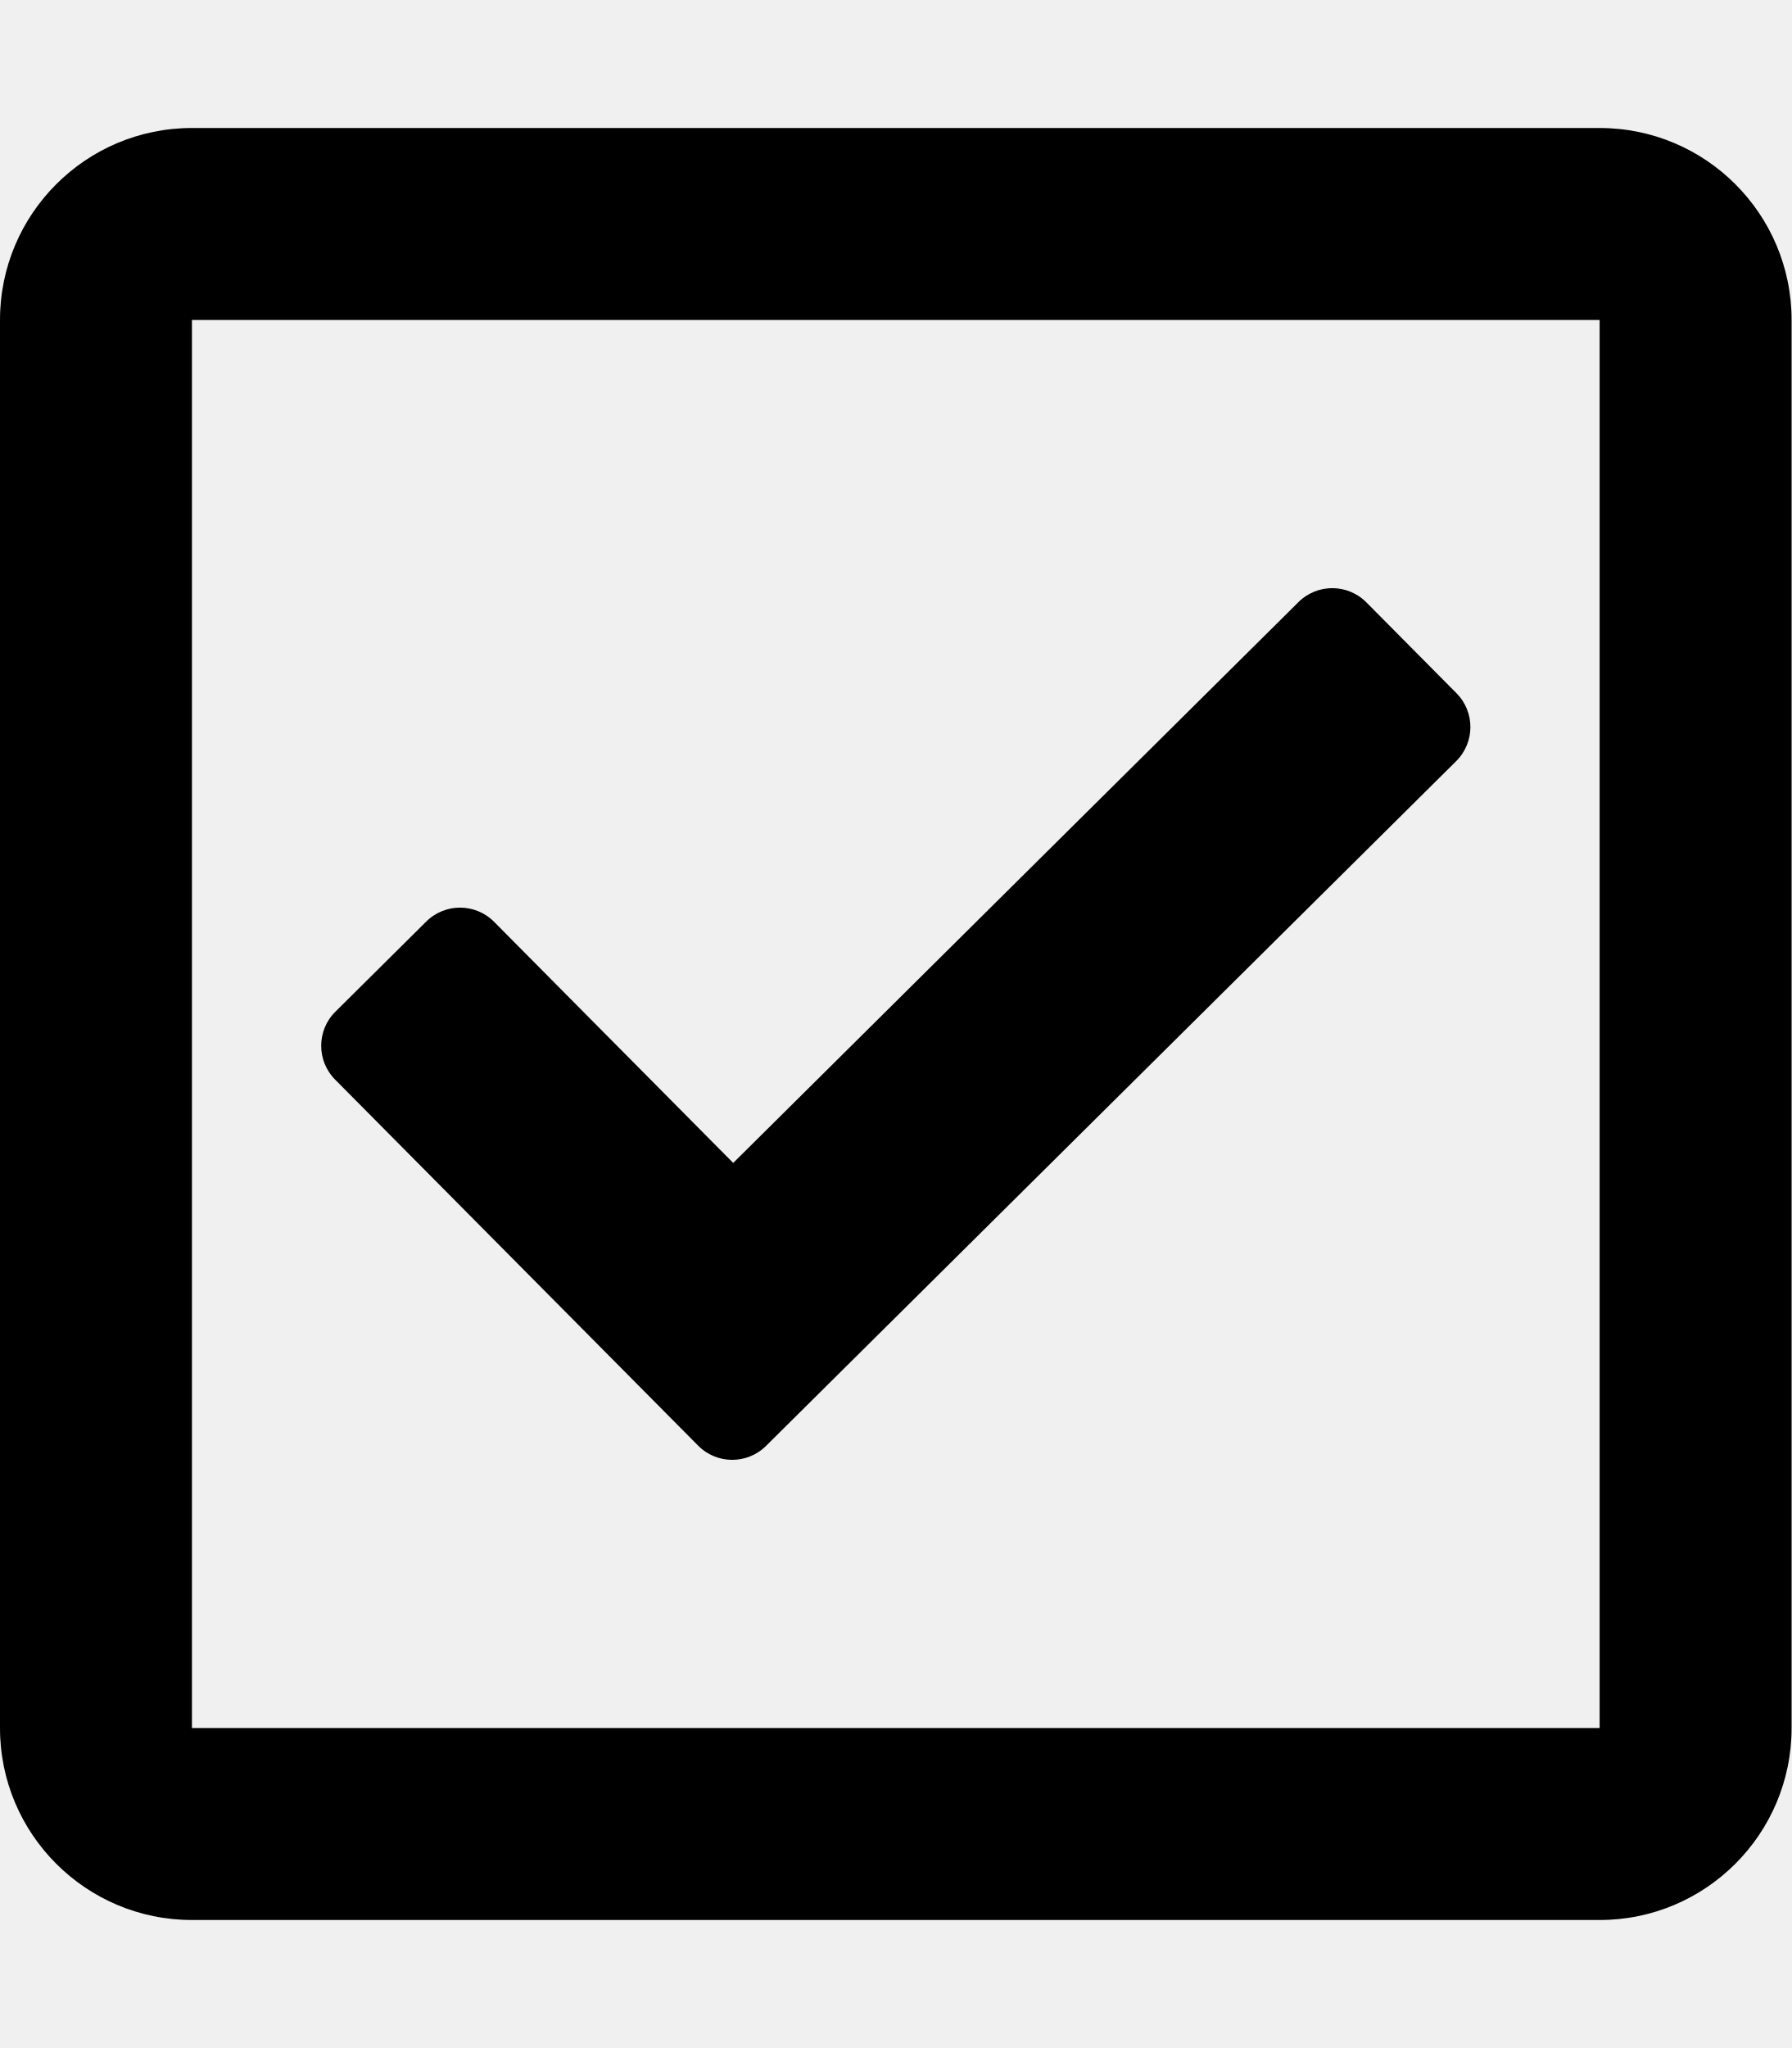
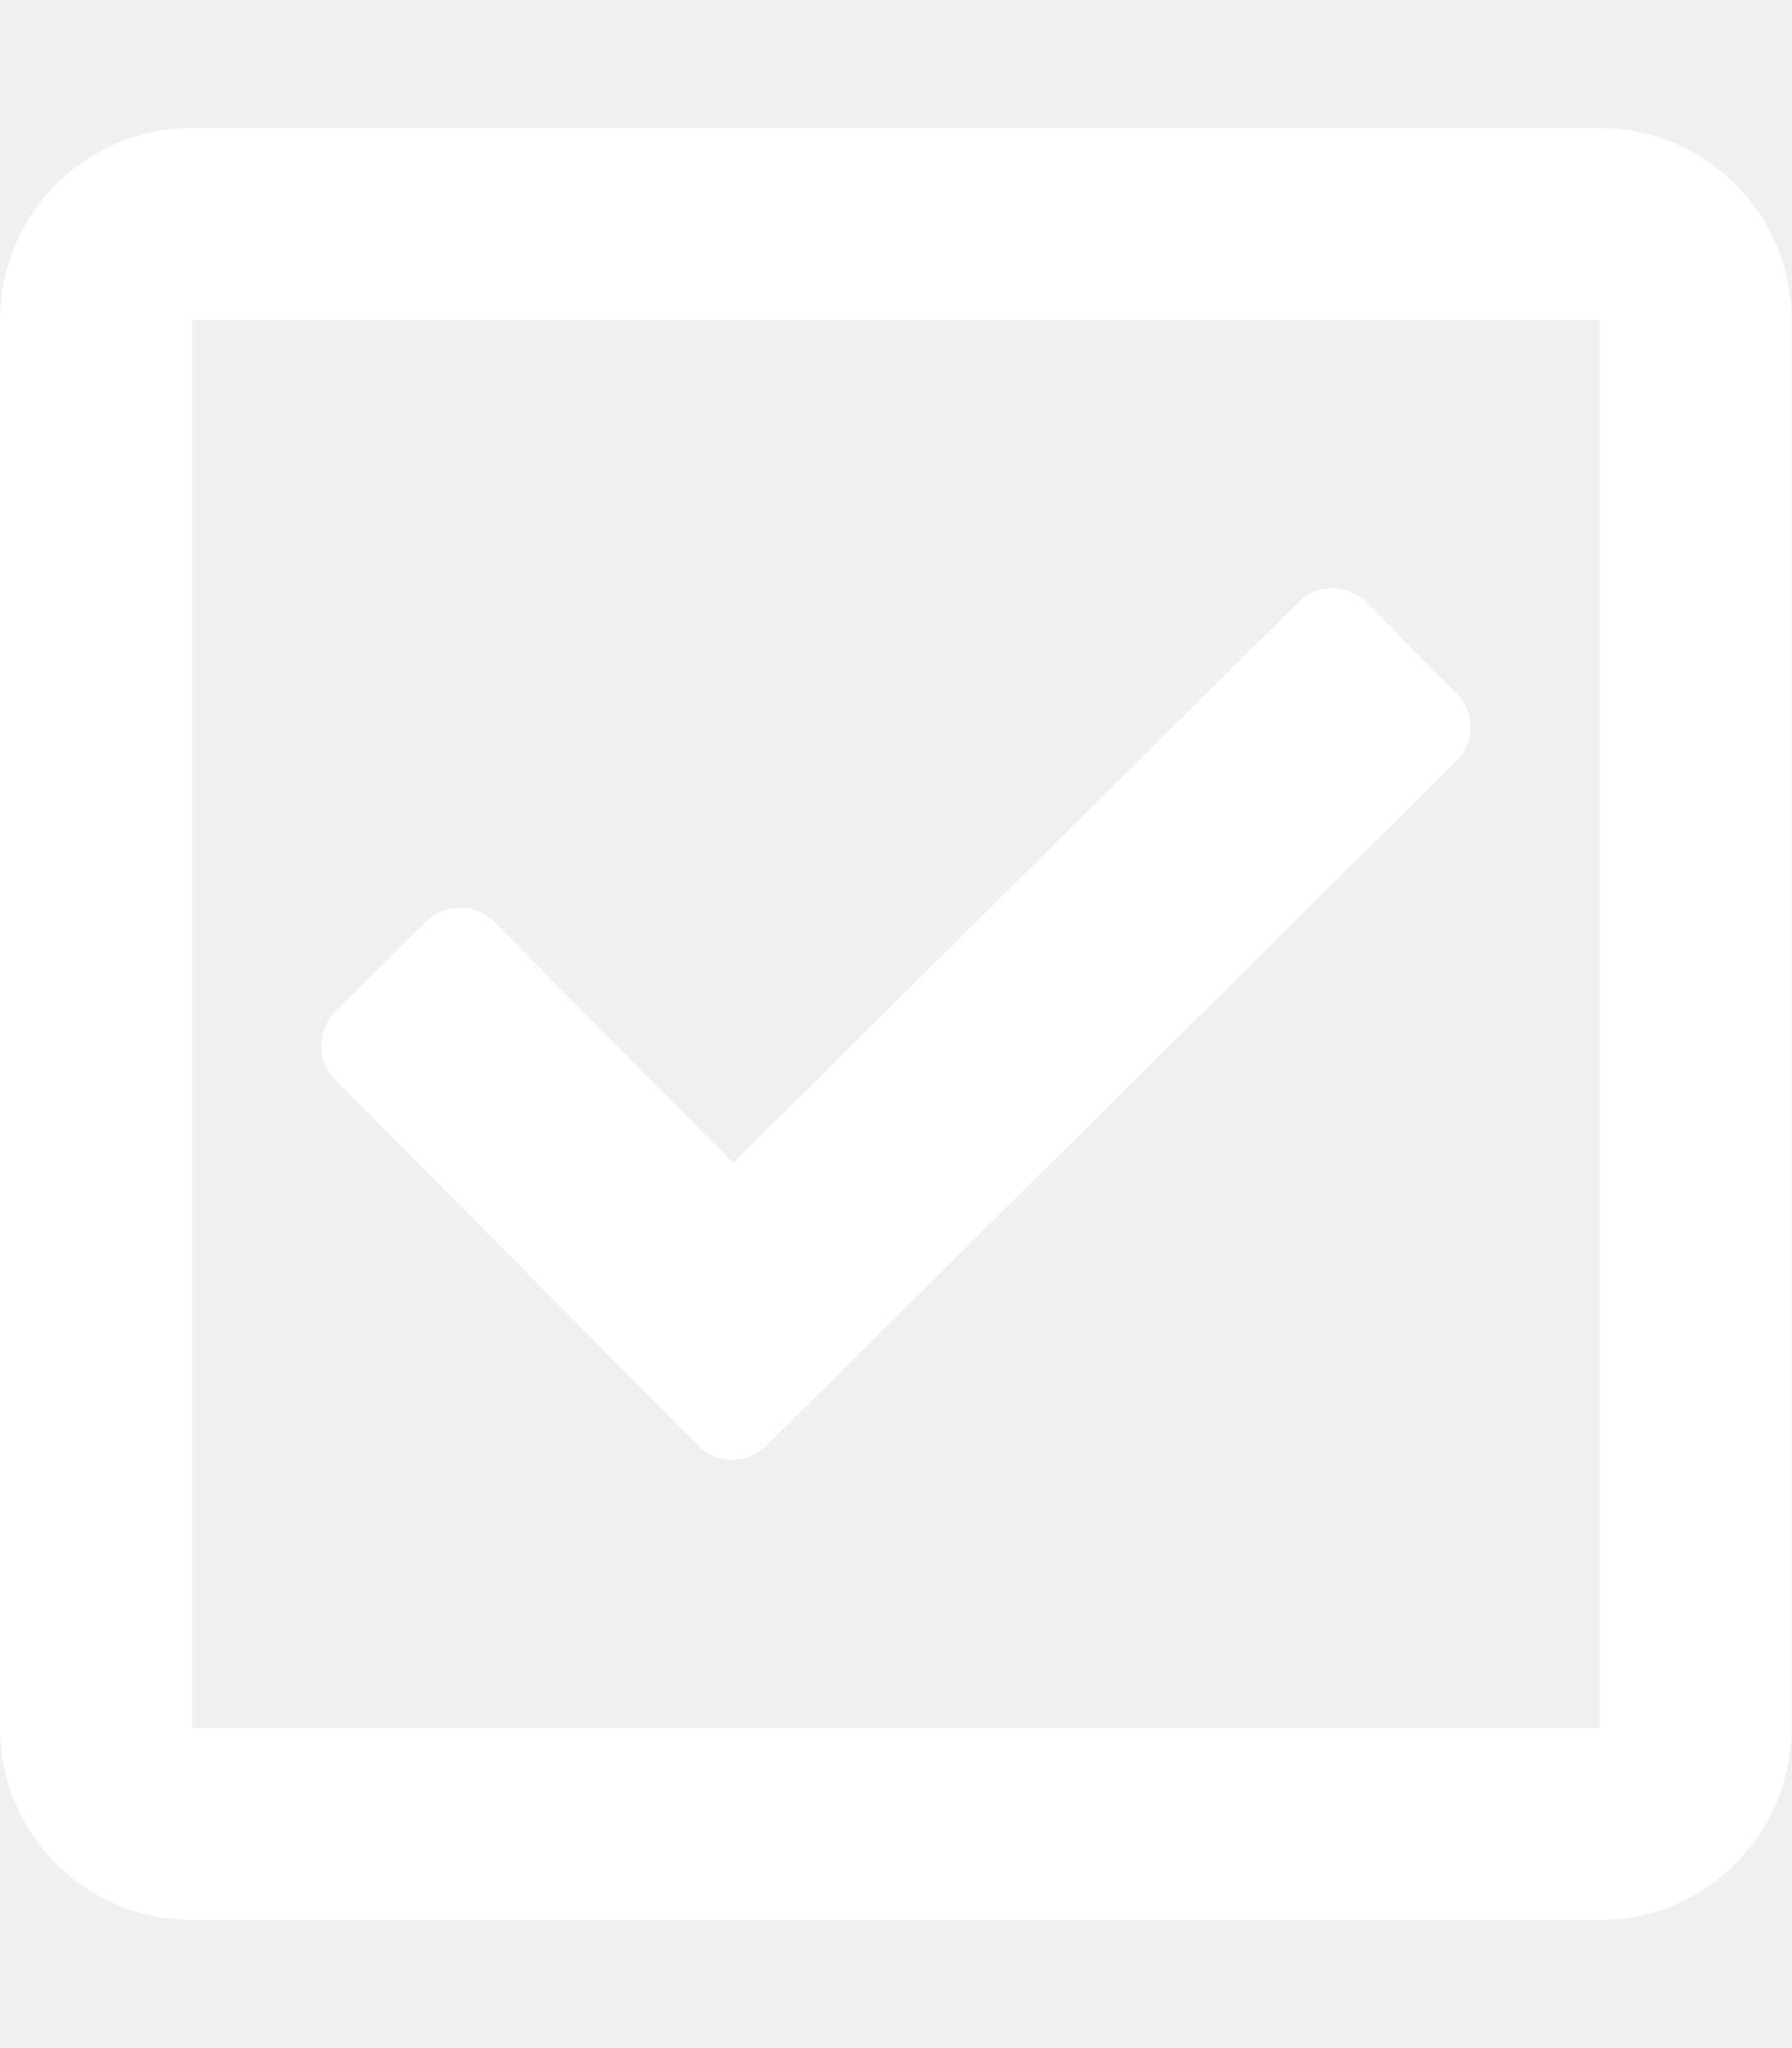
<svg xmlns="http://www.w3.org/2000/svg" viewBox="0 0 448 512">
-   <path d="M400 32H48C21.49 32 0 53.49 0 80v352c0 26.51 21.49 48 48 48h352c26.51 0 48-21.49 48-48V80c0-26.51-21.49-48-48-48zm0 400H48V80h352v352zm-35.864-241.724L191.547 361.48c-4.705 4.667-12.303 4.637-16.97-.068l-90.781-91.516c-4.667-4.705-4.637-12.303.069-16.971l22.719-22.536c4.705-4.667 12.303-4.637 16.97.069l59.792 60.277 141.352-140.216c4.705-4.667 12.303-4.637 16.97.068l22.536 22.718c4.667 4.706 4.637 12.304-.068 16.971z" />
+   <path fill="#ffffff" d="M400 32H48C21.49 32 0 53.49 0 80v352c0 26.51 21.49 48 48 48h352c26.51 0 48-21.49 48-48V80c0-26.51-21.49-48-48-48zm0 400H48V80h352v352zm-35.864-241.724L191.547 361.48c-4.705 4.667-12.303 4.637-16.97-.068l-90.781-91.516c-4.667-4.705-4.637-12.303.069-16.971l22.719-22.536c4.705-4.667 12.303-4.637 16.97.069l59.792 60.277 141.352-140.216c4.705-4.667 12.303-4.637 16.97.068l22.536 22.718c4.667 4.706 4.637 12.304-.068 16.971z" />
</svg>
